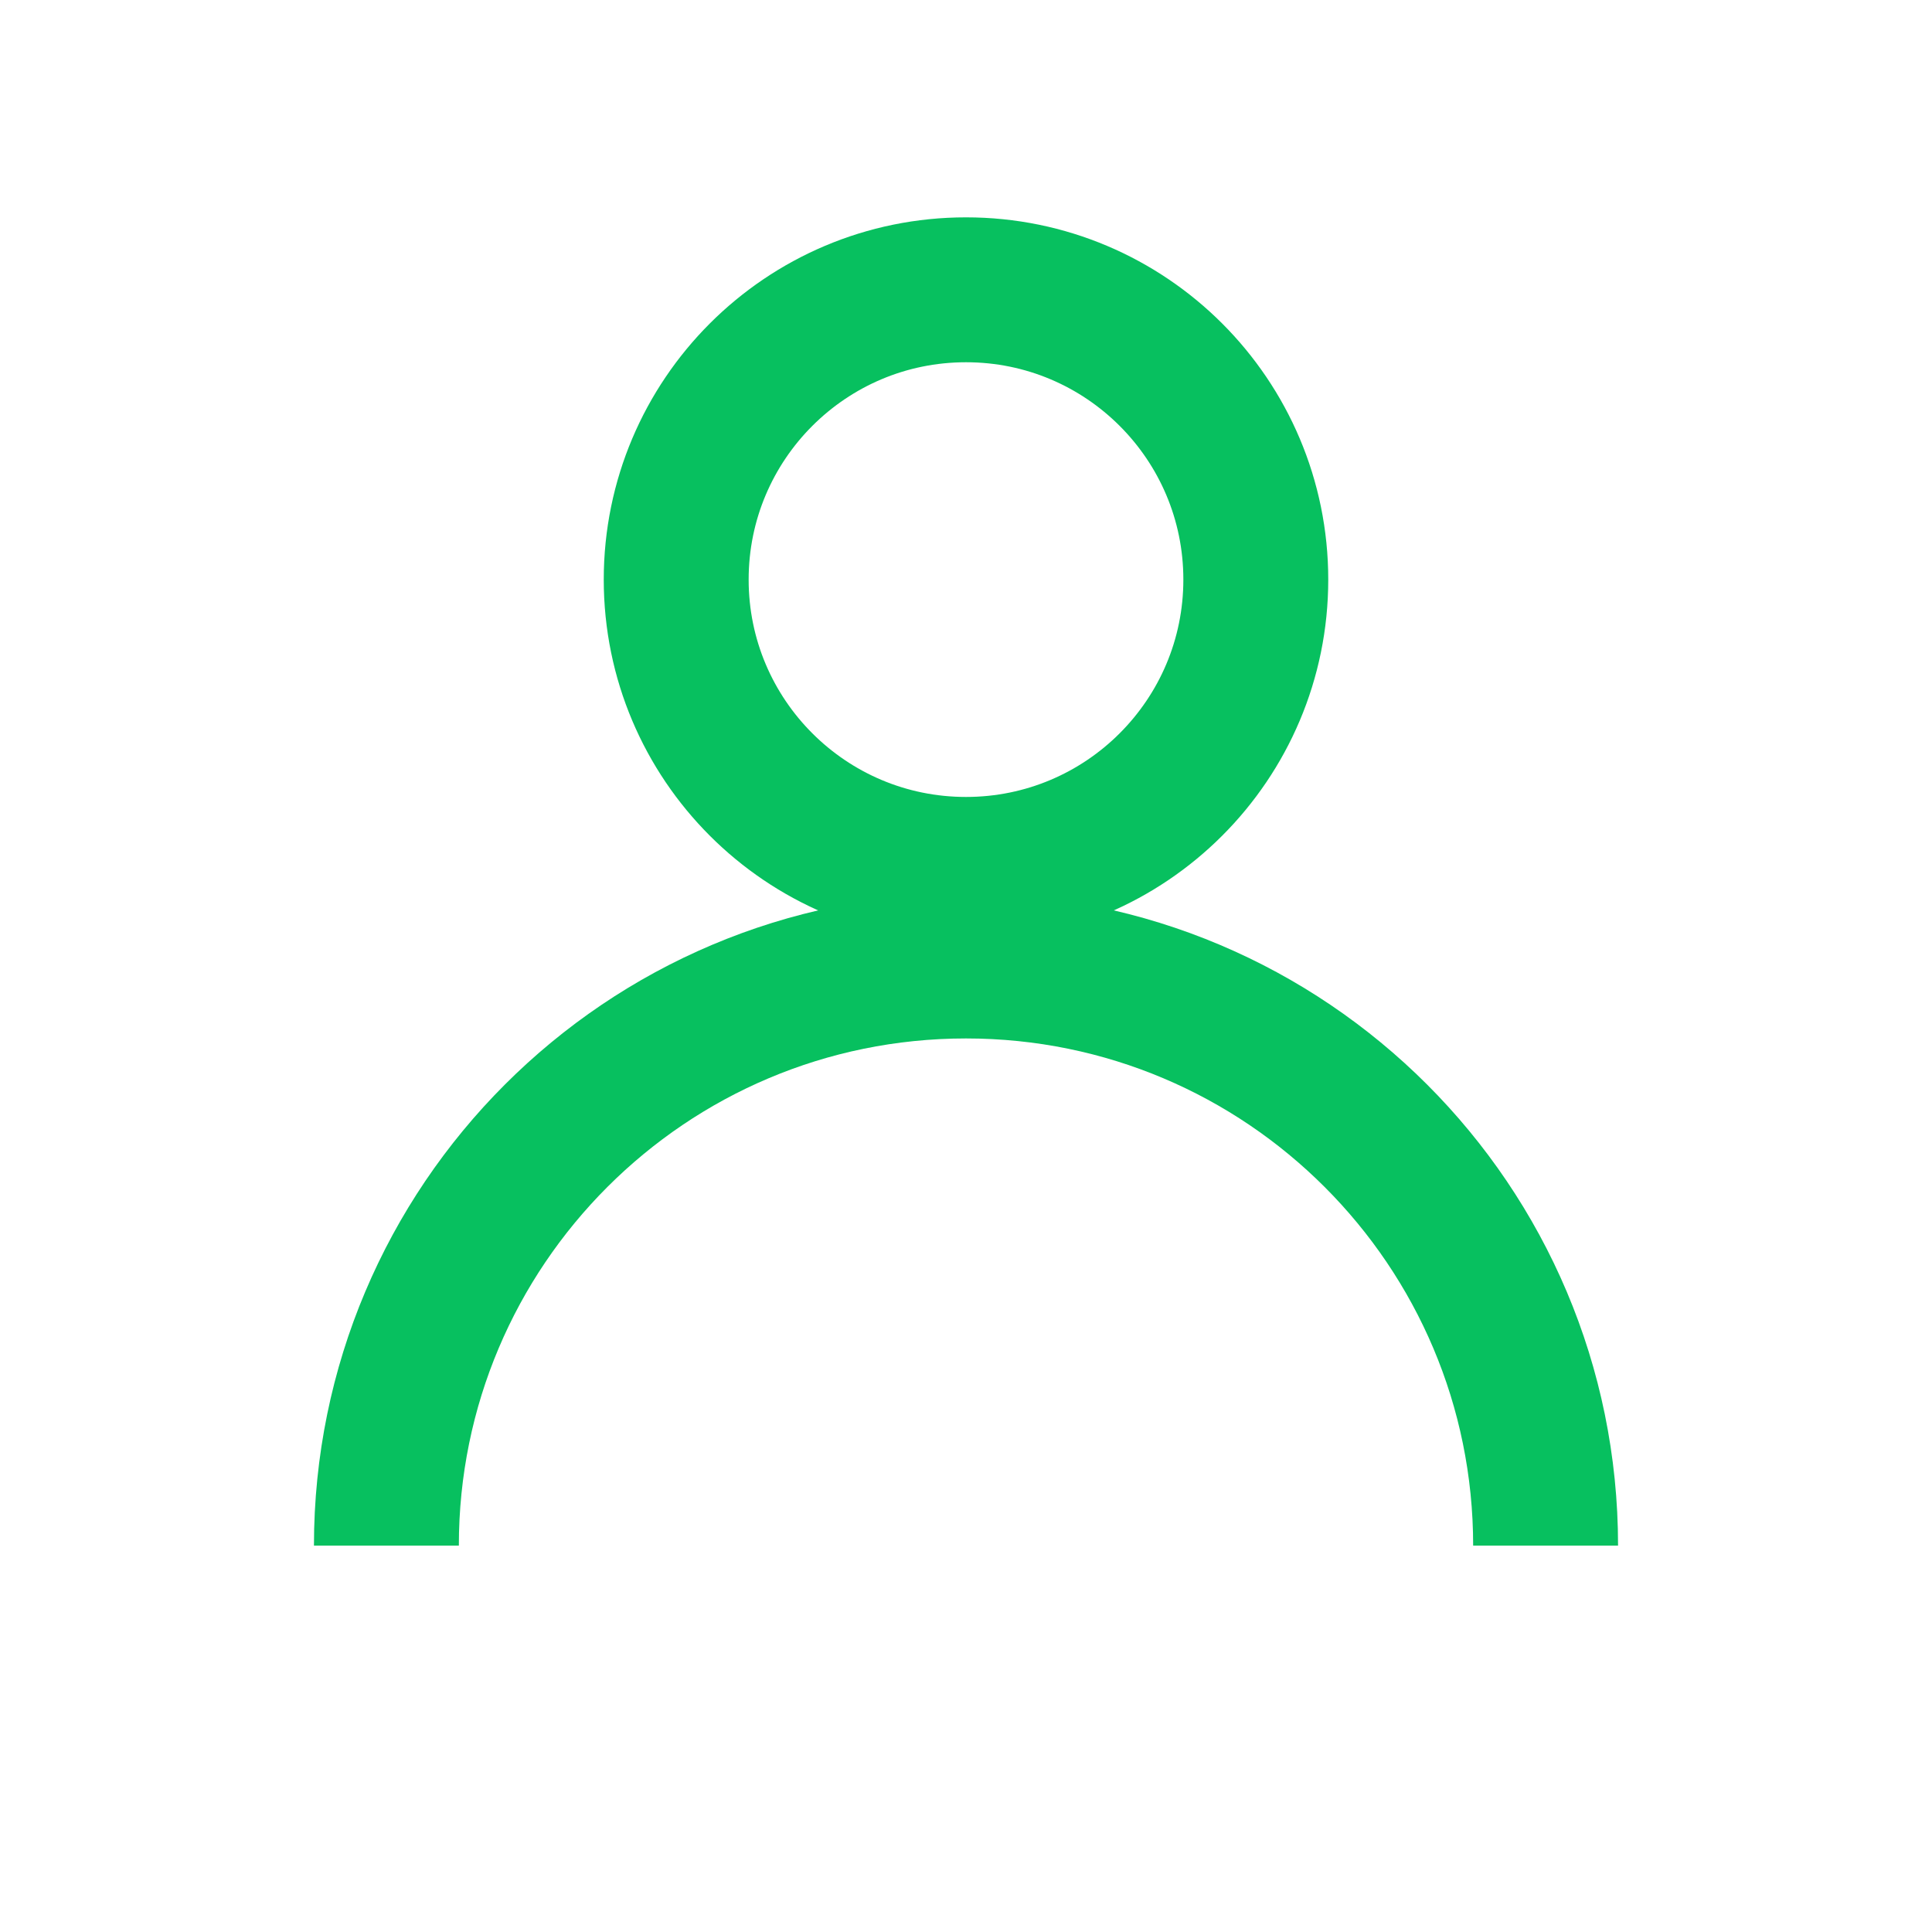
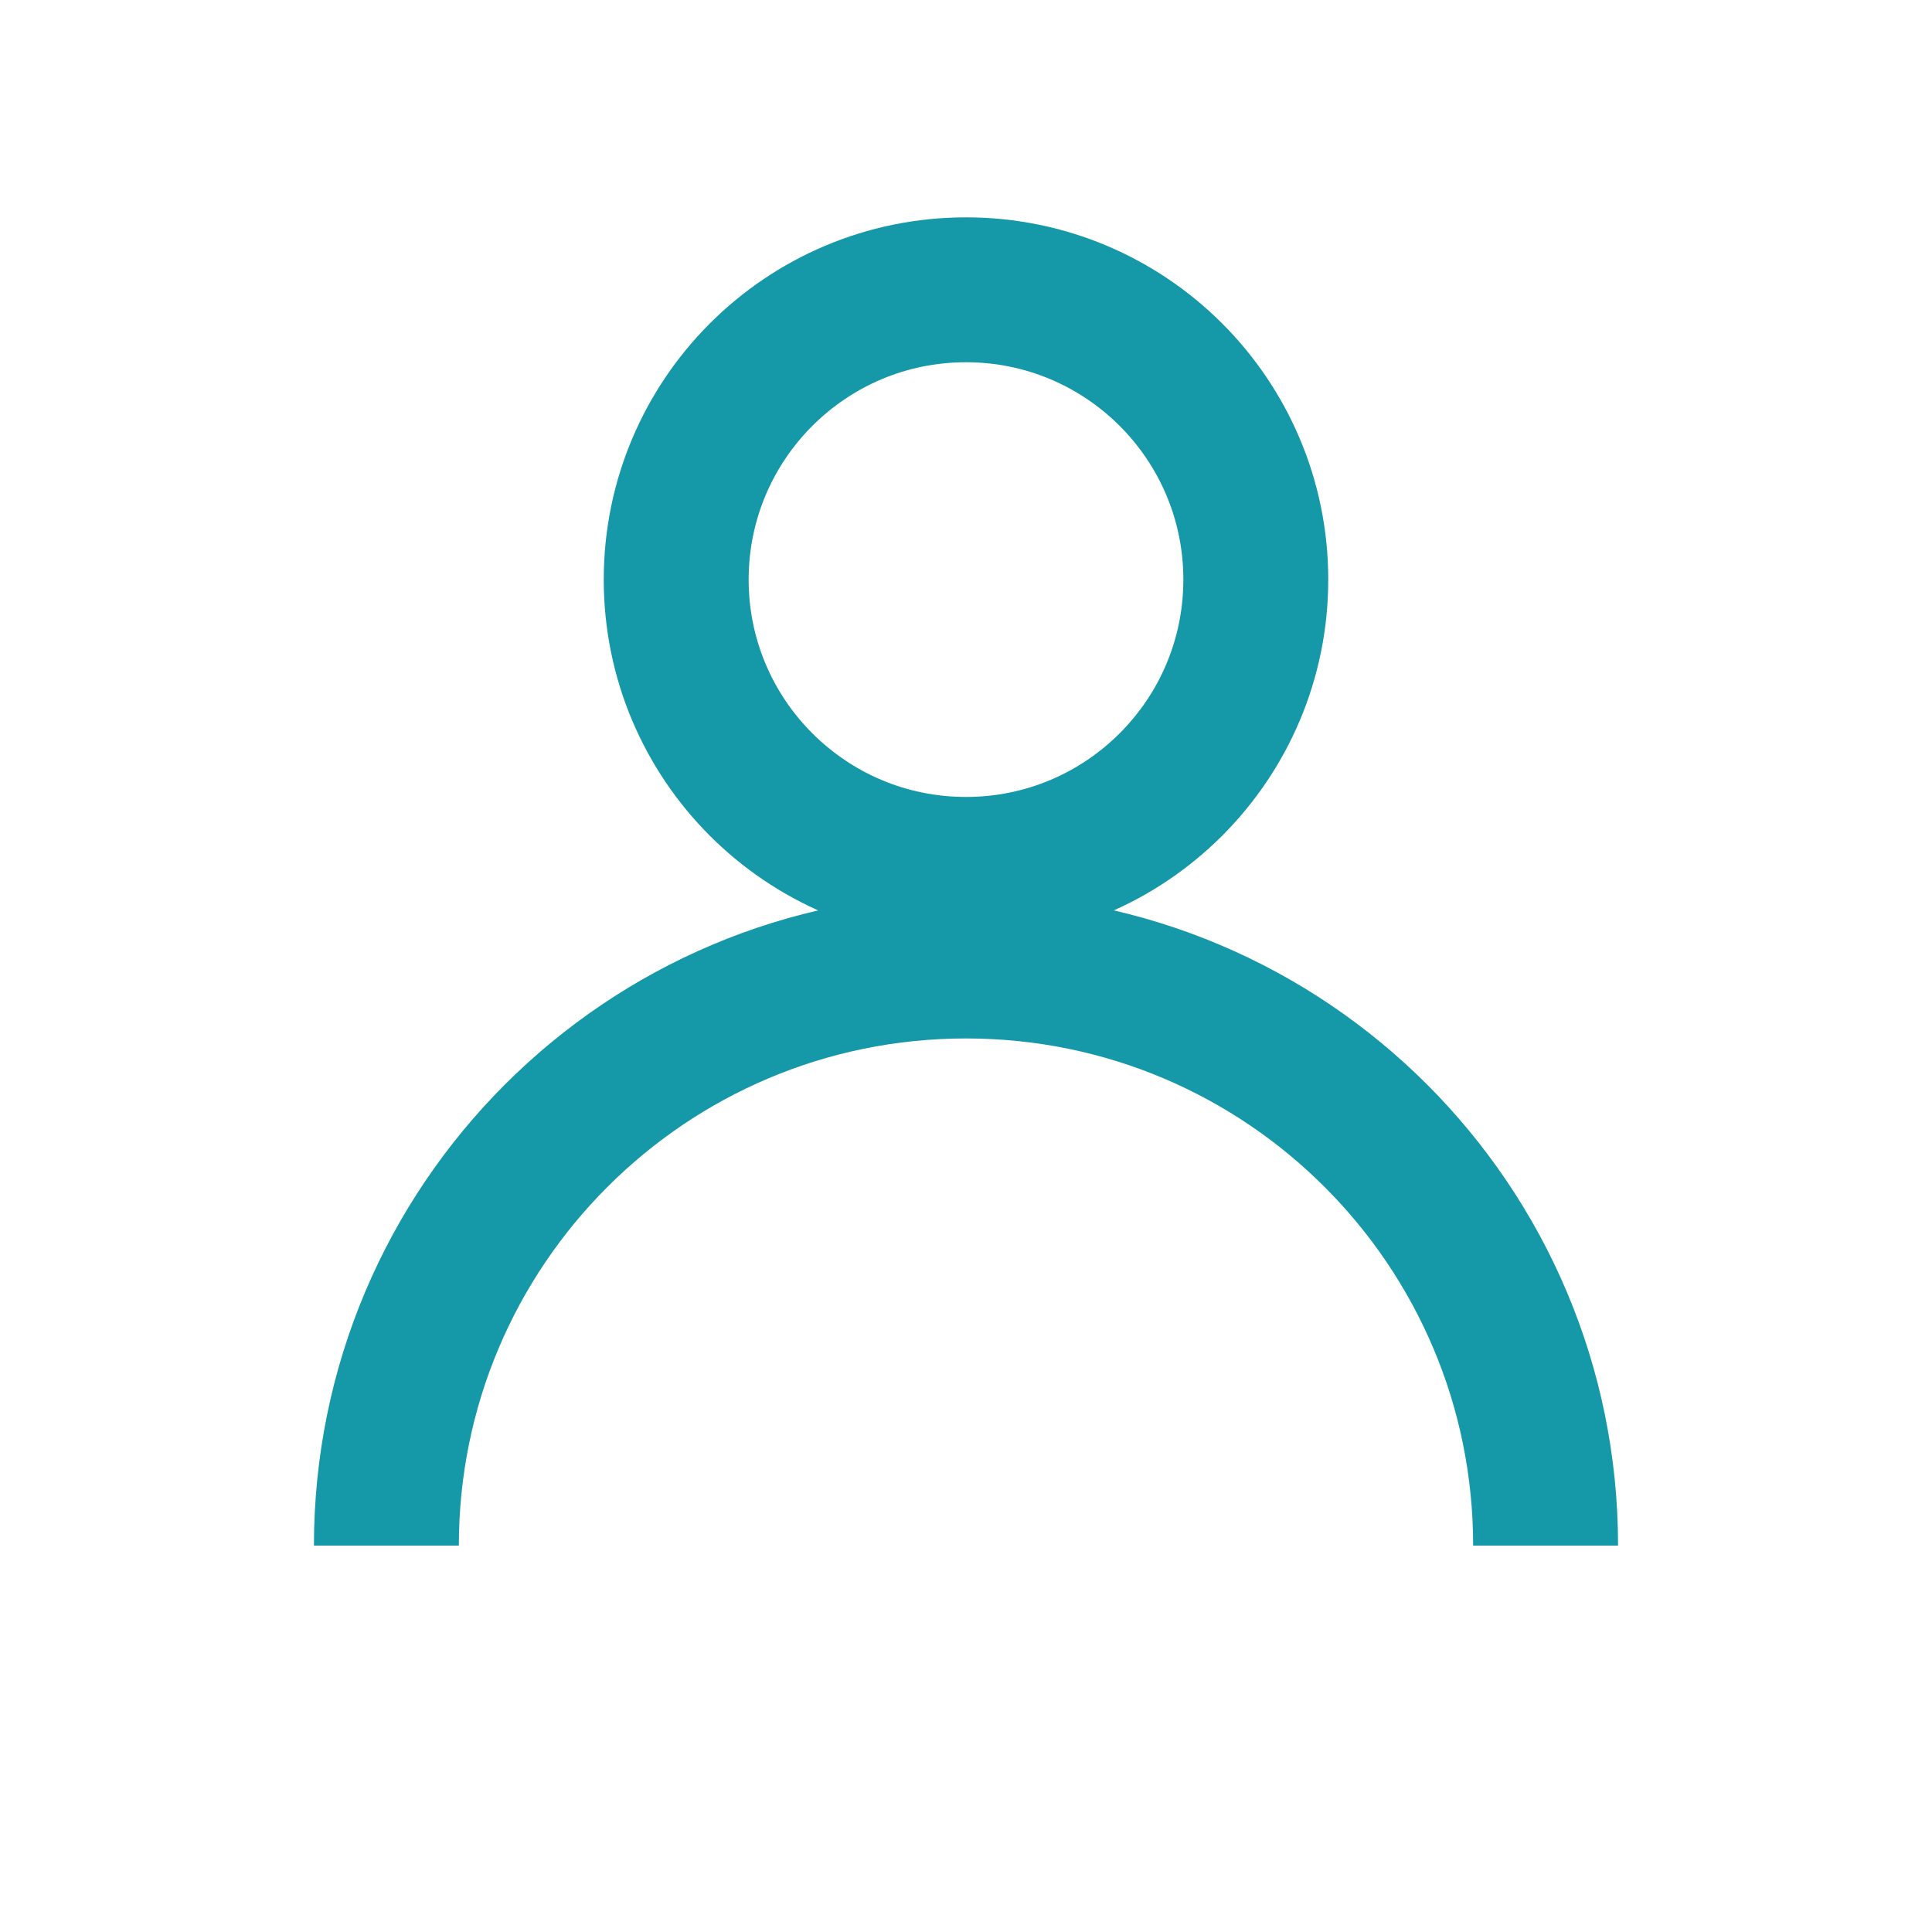
<svg xmlns="http://www.w3.org/2000/svg" width="20" height="20" viewBox="0 0 20 20" fill="none">
-   <circle cx="10" cy="6" r="3" stroke="#07C05F" stroke-width="1.5" fill="none" />
-   <path d="M4 16c0-3.314 2.686-6 6-6s6 2.686 6 6" stroke="#07C05F" stroke-width="1.5" fill="none" />
+   <circle cx="10" cy="6" r="3" stroke="#1598a8" stroke-width="1.5" fill="none" />
+   <path d="M4 16c0-3.314 2.686-6 6-6s6 2.686 6 6" stroke="#1598a8" stroke-width="1.5" fill="none" />
</svg>
